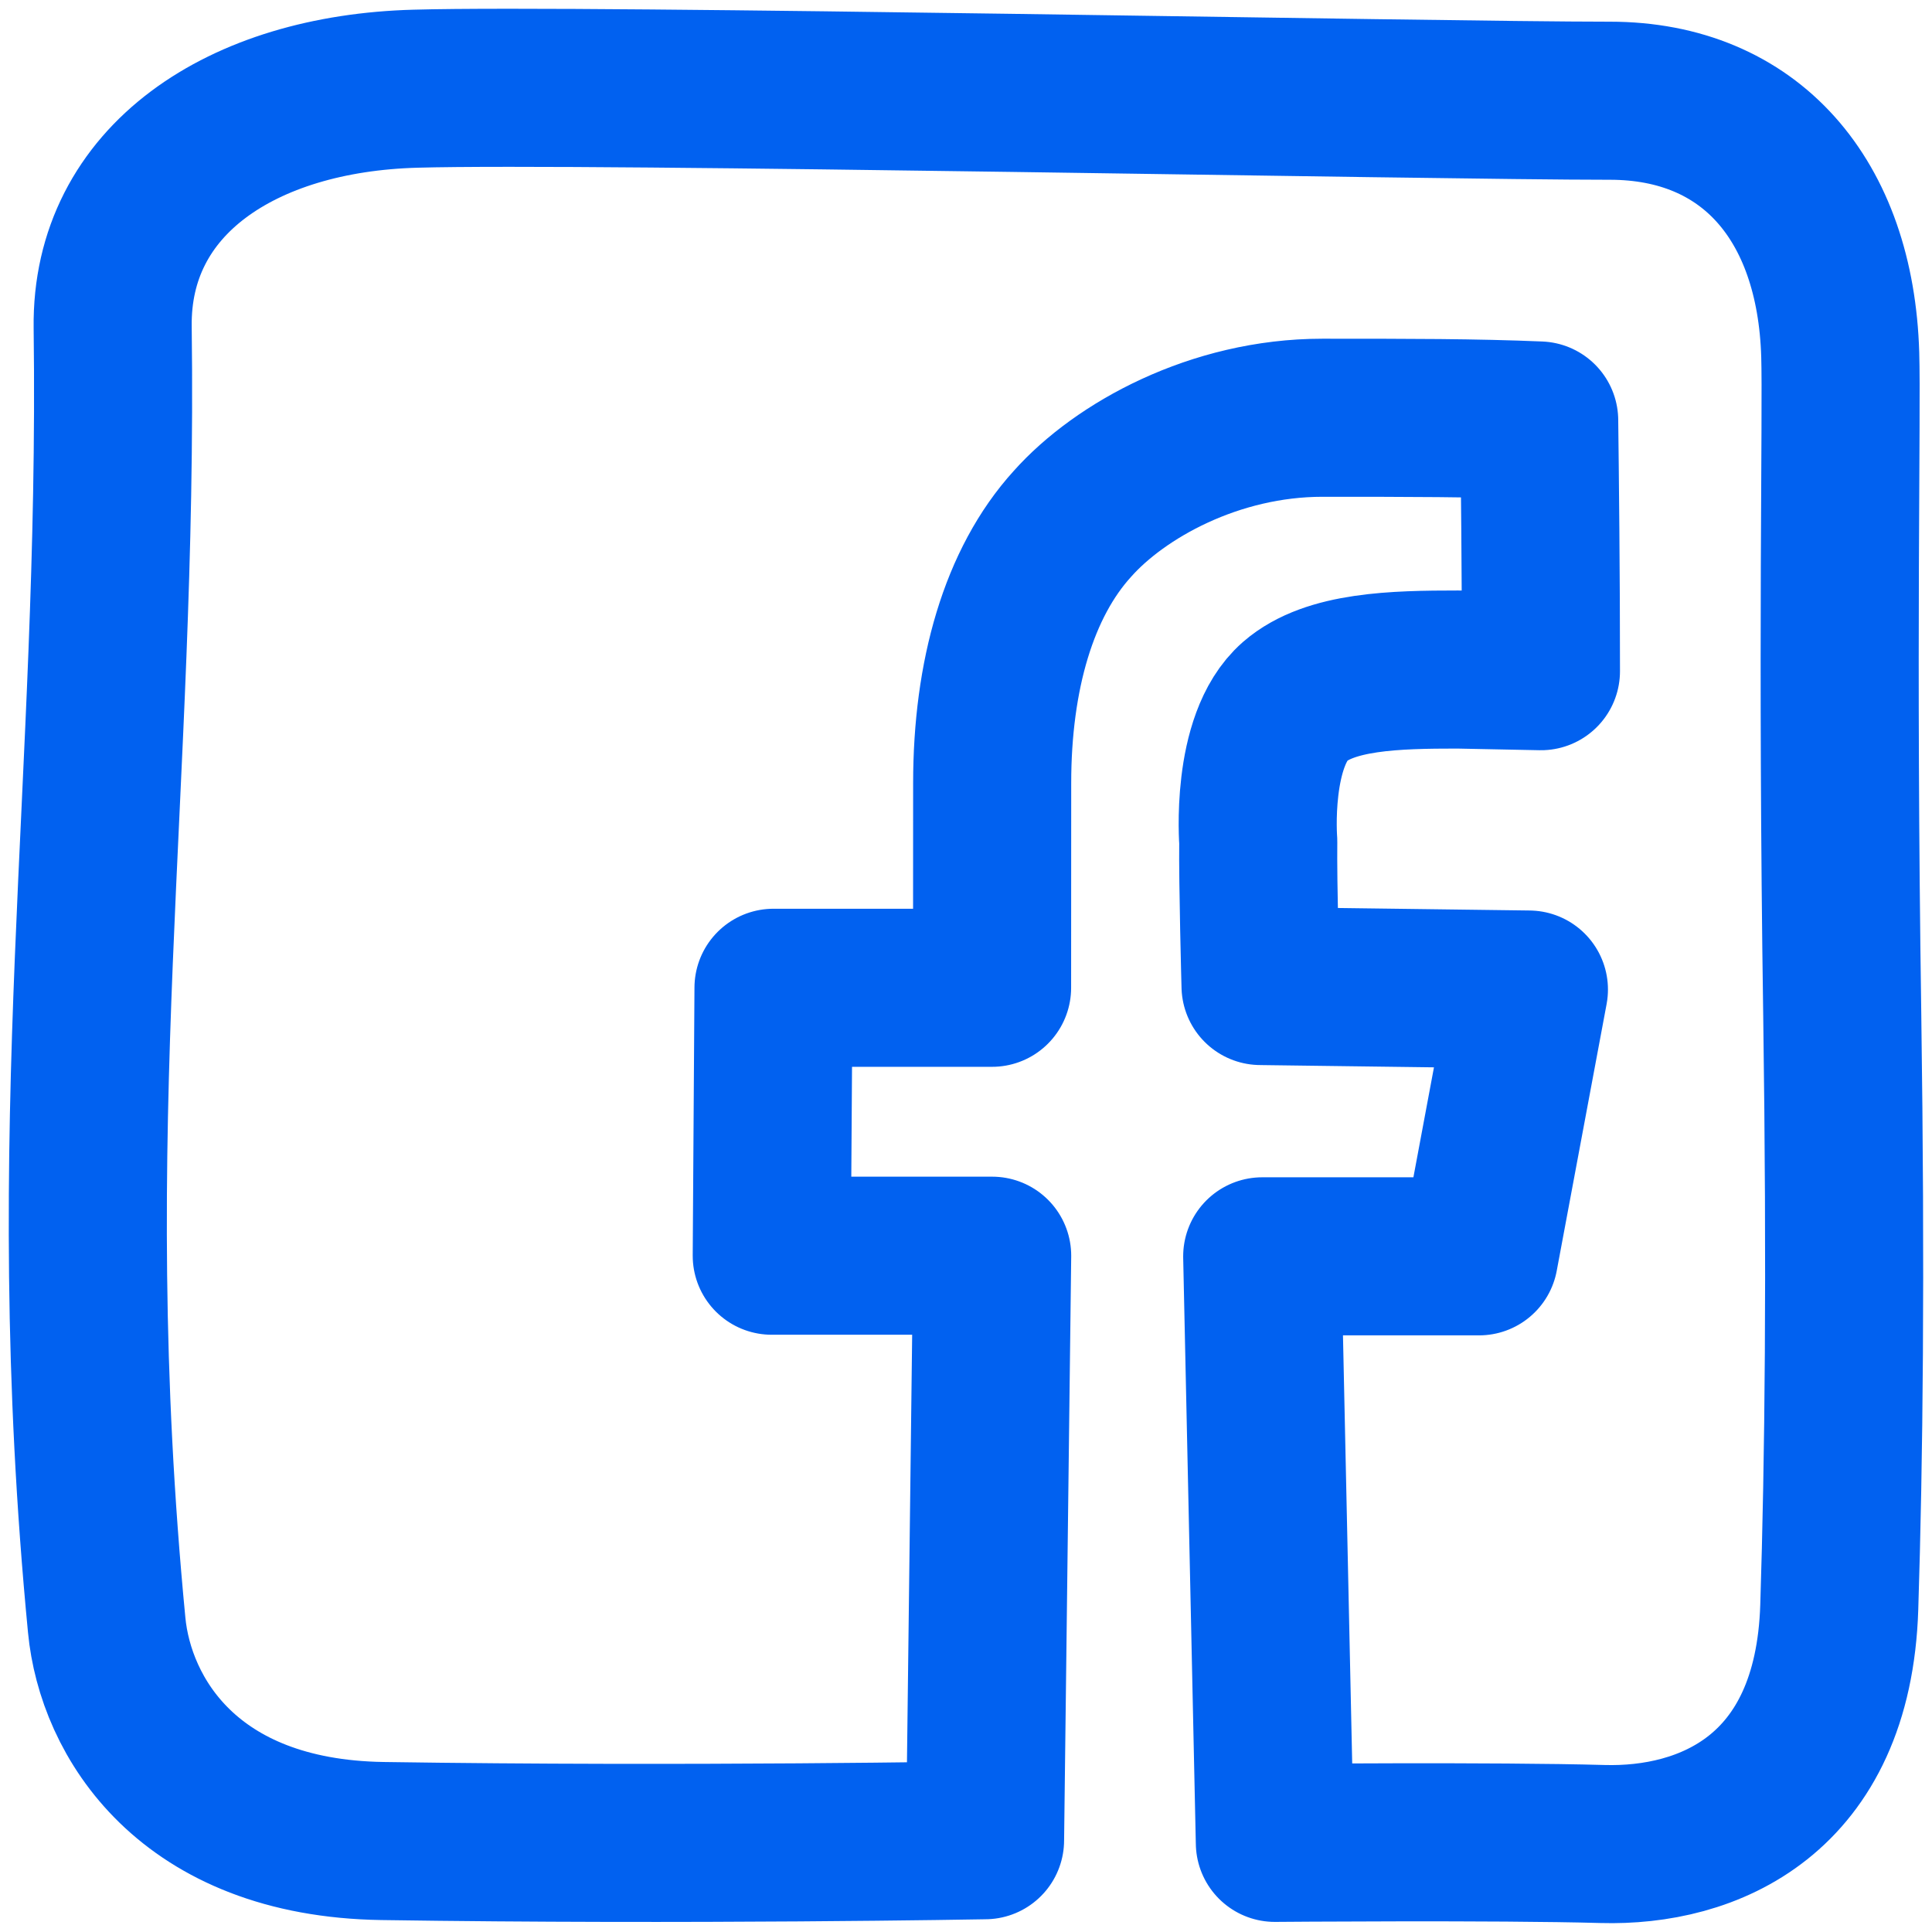
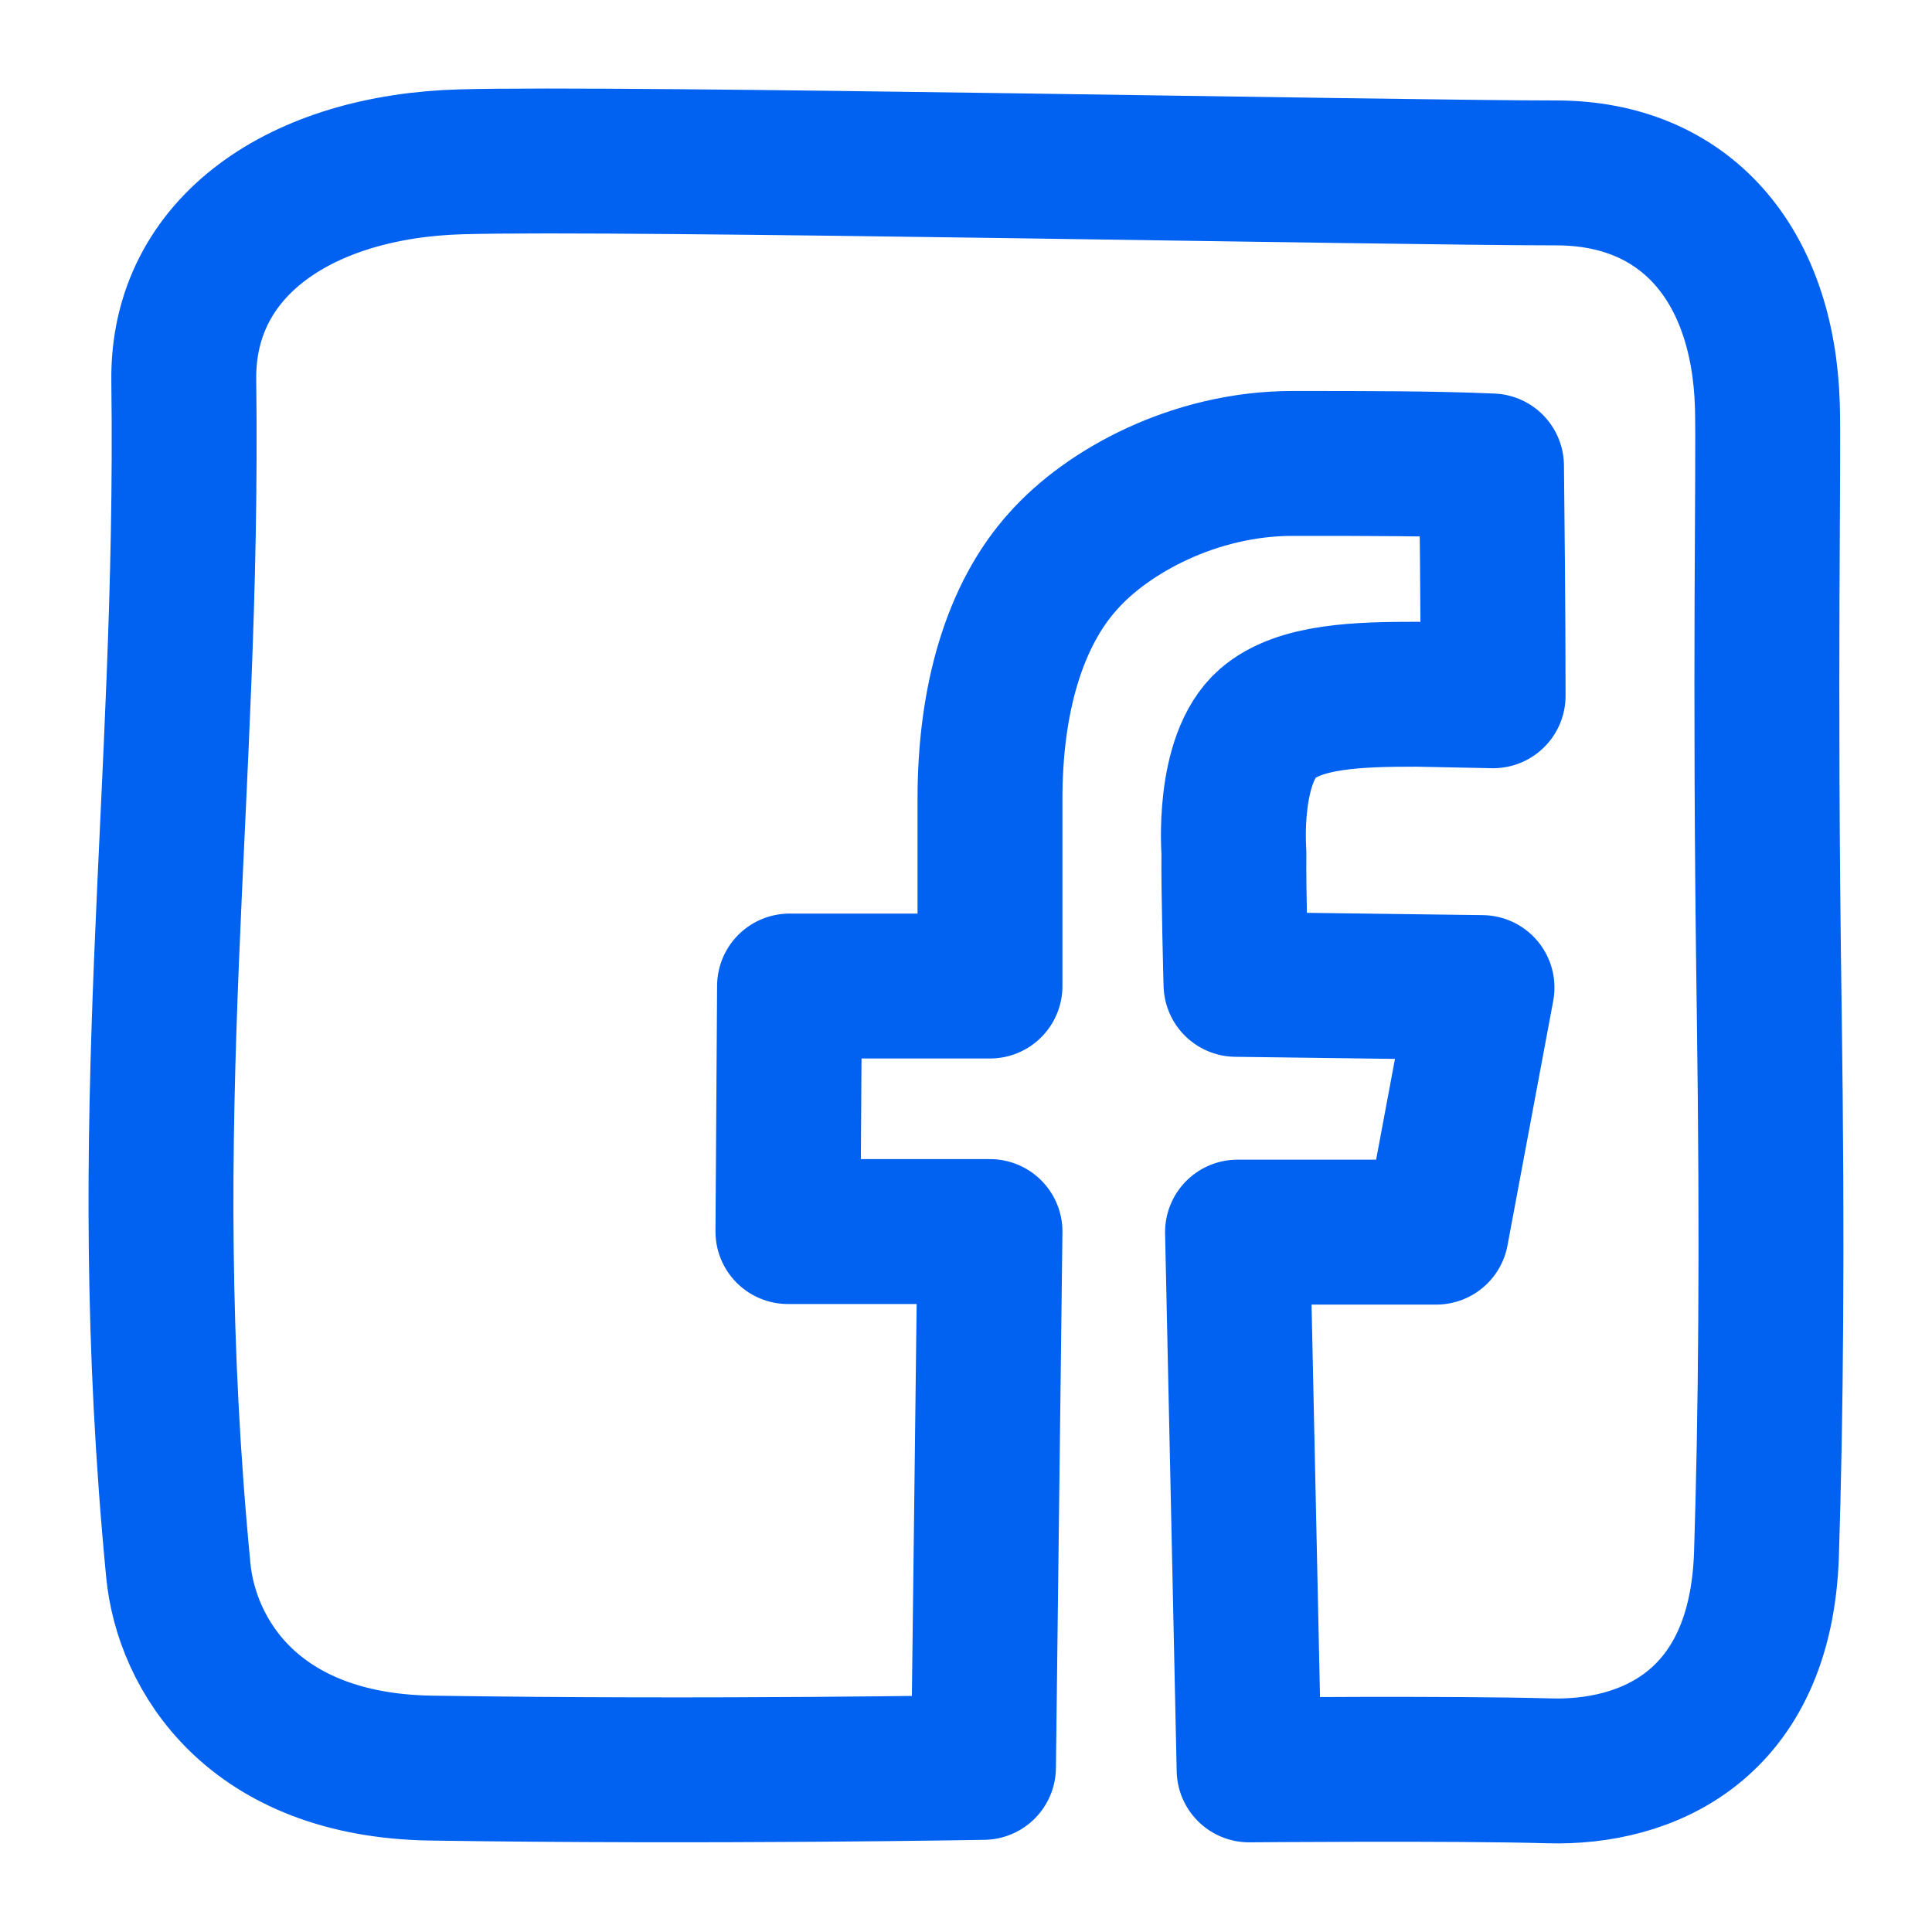
- <svg xmlns="http://www.w3.org/2000/svg" width="22px" height="22px" viewBox="0 0 22 22" version="1.1">
-   <defs />
-   <g id="Basics" stroke="none" stroke-width="1" fill="none" fill-rule="evenodd" stroke-linecap="round" stroke-linejoin="round">
-     <g id="basics/icons" transform="translate(-85, -520)" stroke="#0161F0" stroke-width="1.8">
-       <g id="icon" transform="translate(29, 487)">
-         <g id="icons/facebook" transform="translate(55, 32)">
-           <path d="M12.217,21.955 L12.298,15.299 L9.788,15.299 L9.808,12.248 L12.297,12.248 C12.297,12.248 12.298,10.914 12.298,9.918 C12.298,8.689 12.601,7.637 13.212,6.965 C13.752,6.358 14.831,5.757 16.058,5.757 C17.039,5.757 17.793,5.757 18.527,5.788 C18.534,6.36 18.548,7.575 18.547,8.643 L17.601,8.624 C16.883,8.624 16.144,8.642 15.746,8.988 C15.237,9.433 15.328,10.582 15.328,10.582 C15.322,11.056 15.354,12.228 15.354,12.228 L18.41,12.268 L17.842,15.306 L15.373,15.306 L15.517,21.985 C15.517,21.985 18.043,21.964 19.248,21.998 C20.442,22.032 21.876,21.452 21.944,19.301 C21.997,17.627 22.02,15.511 21.978,12.558 C21.916,8.354 21.975,5.678 21.955,5.038 C21.902,3.272 20.928,2.147 19.332,2.147 C17.303,2.147 7.711,1.954 5.733,2.01 C3.754,2.063 2.261,3.053 2.283,4.727 C2.351,9.95 1.665,13.807 2.215,19.506 C2.315,20.546 3.137,21.93 5.355,21.964 C8.846,22.017 12.217,21.955 12.217,21.955 Z" id="face" />
-         </g>
-       </g>
-     </g>
-   </g>
+ <svg xmlns="http://www.w3.org/2000/svg" width="24" height="24" viewBox="0 0 24 24">
+   <path fill="none" fill-rule="evenodd" stroke="#0161F0" stroke-linecap="round" stroke-linejoin="round" stroke-width="1.8" d="M12.217 21.955l.081-6.656h-2.51l.02-3.05h2.49v-2.33c0-1.23.303-2.282.914-2.954.54-.607 1.62-1.208 2.846-1.208.981 0 1.735 0 2.47.031.006.572.02 1.787.02 2.855l-.947-.019c-.718 0-1.457.018-1.855.364-.509.445-.418 1.594-.418 1.594-.006.474.026 1.646.026 1.646l3.056.04-.568 3.038h-2.469l.144 6.68s2.526-.022 3.731.012c1.194.034 2.628-.546 2.696-2.697.053-1.674.076-3.79.034-6.743-.062-4.204-.003-6.88-.023-7.52-.053-1.766-1.027-2.89-2.623-2.89-2.029 0-11.62-.194-13.599-.138-1.979.053-3.472 1.043-3.45 2.717.068 5.223-.618 9.08-.068 14.78.1 1.04.922 2.423 3.14 2.457 3.491.053 6.862-.009 6.862-.009z" />
</svg>
